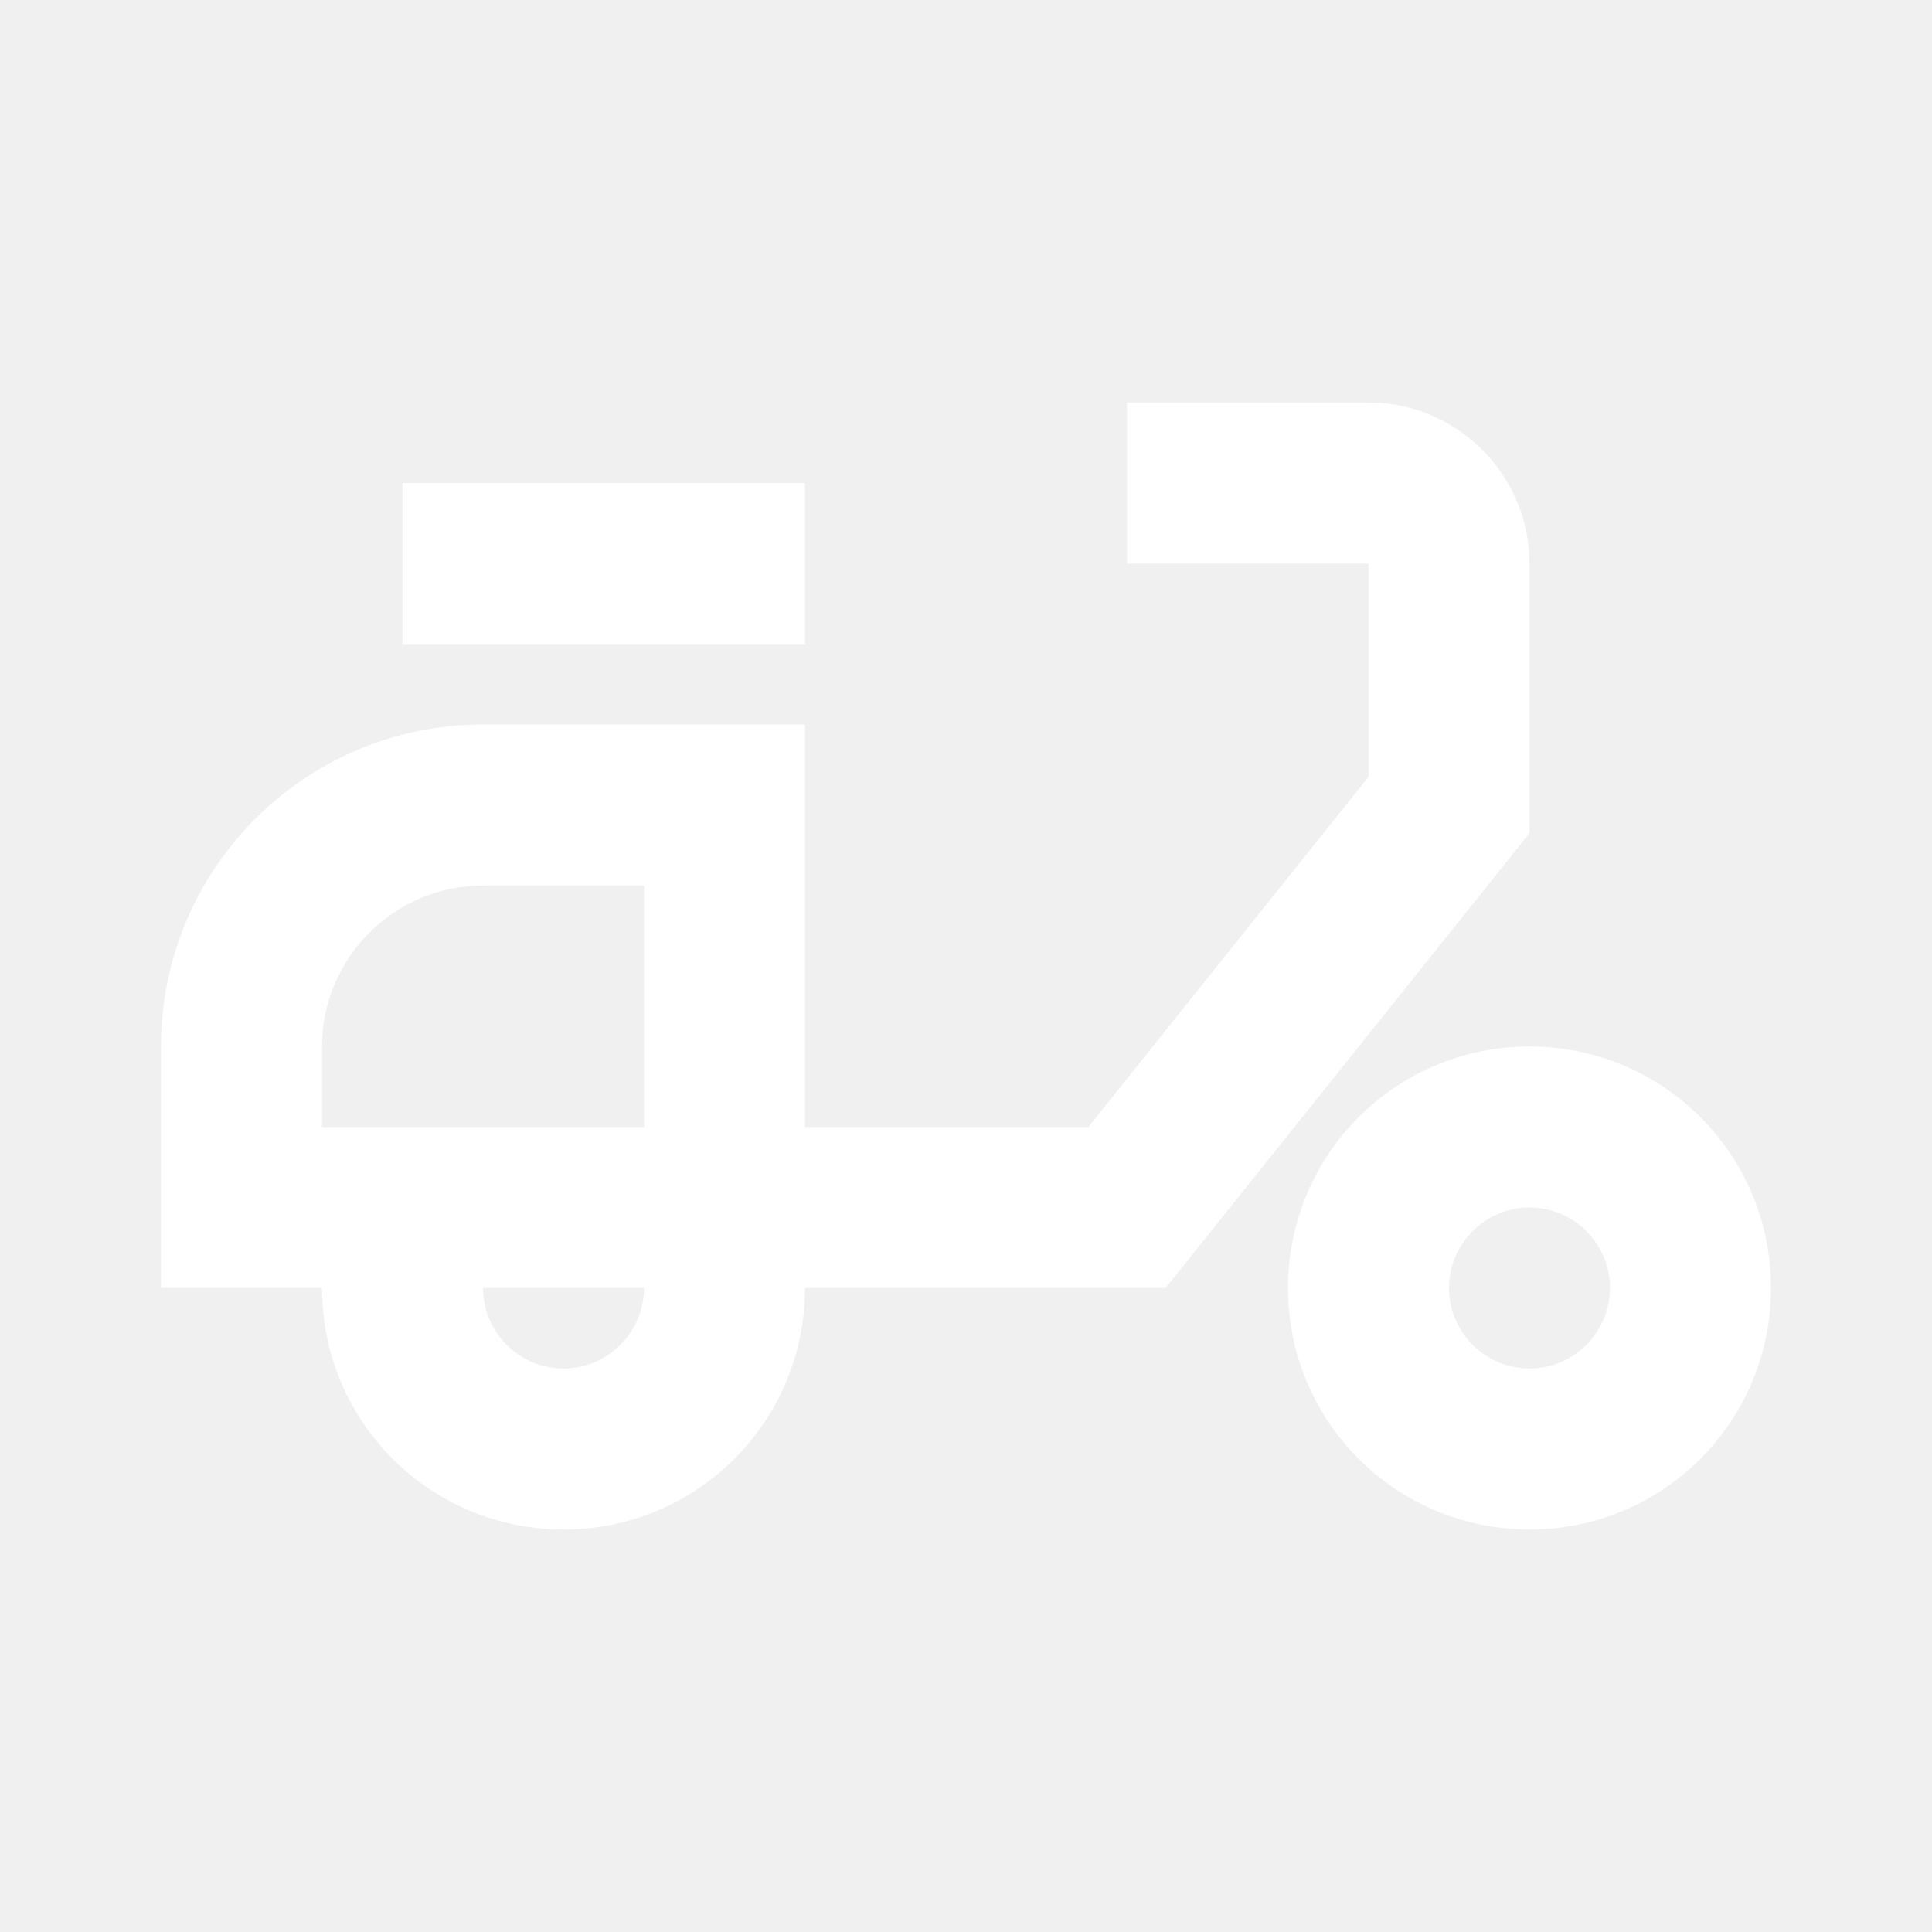
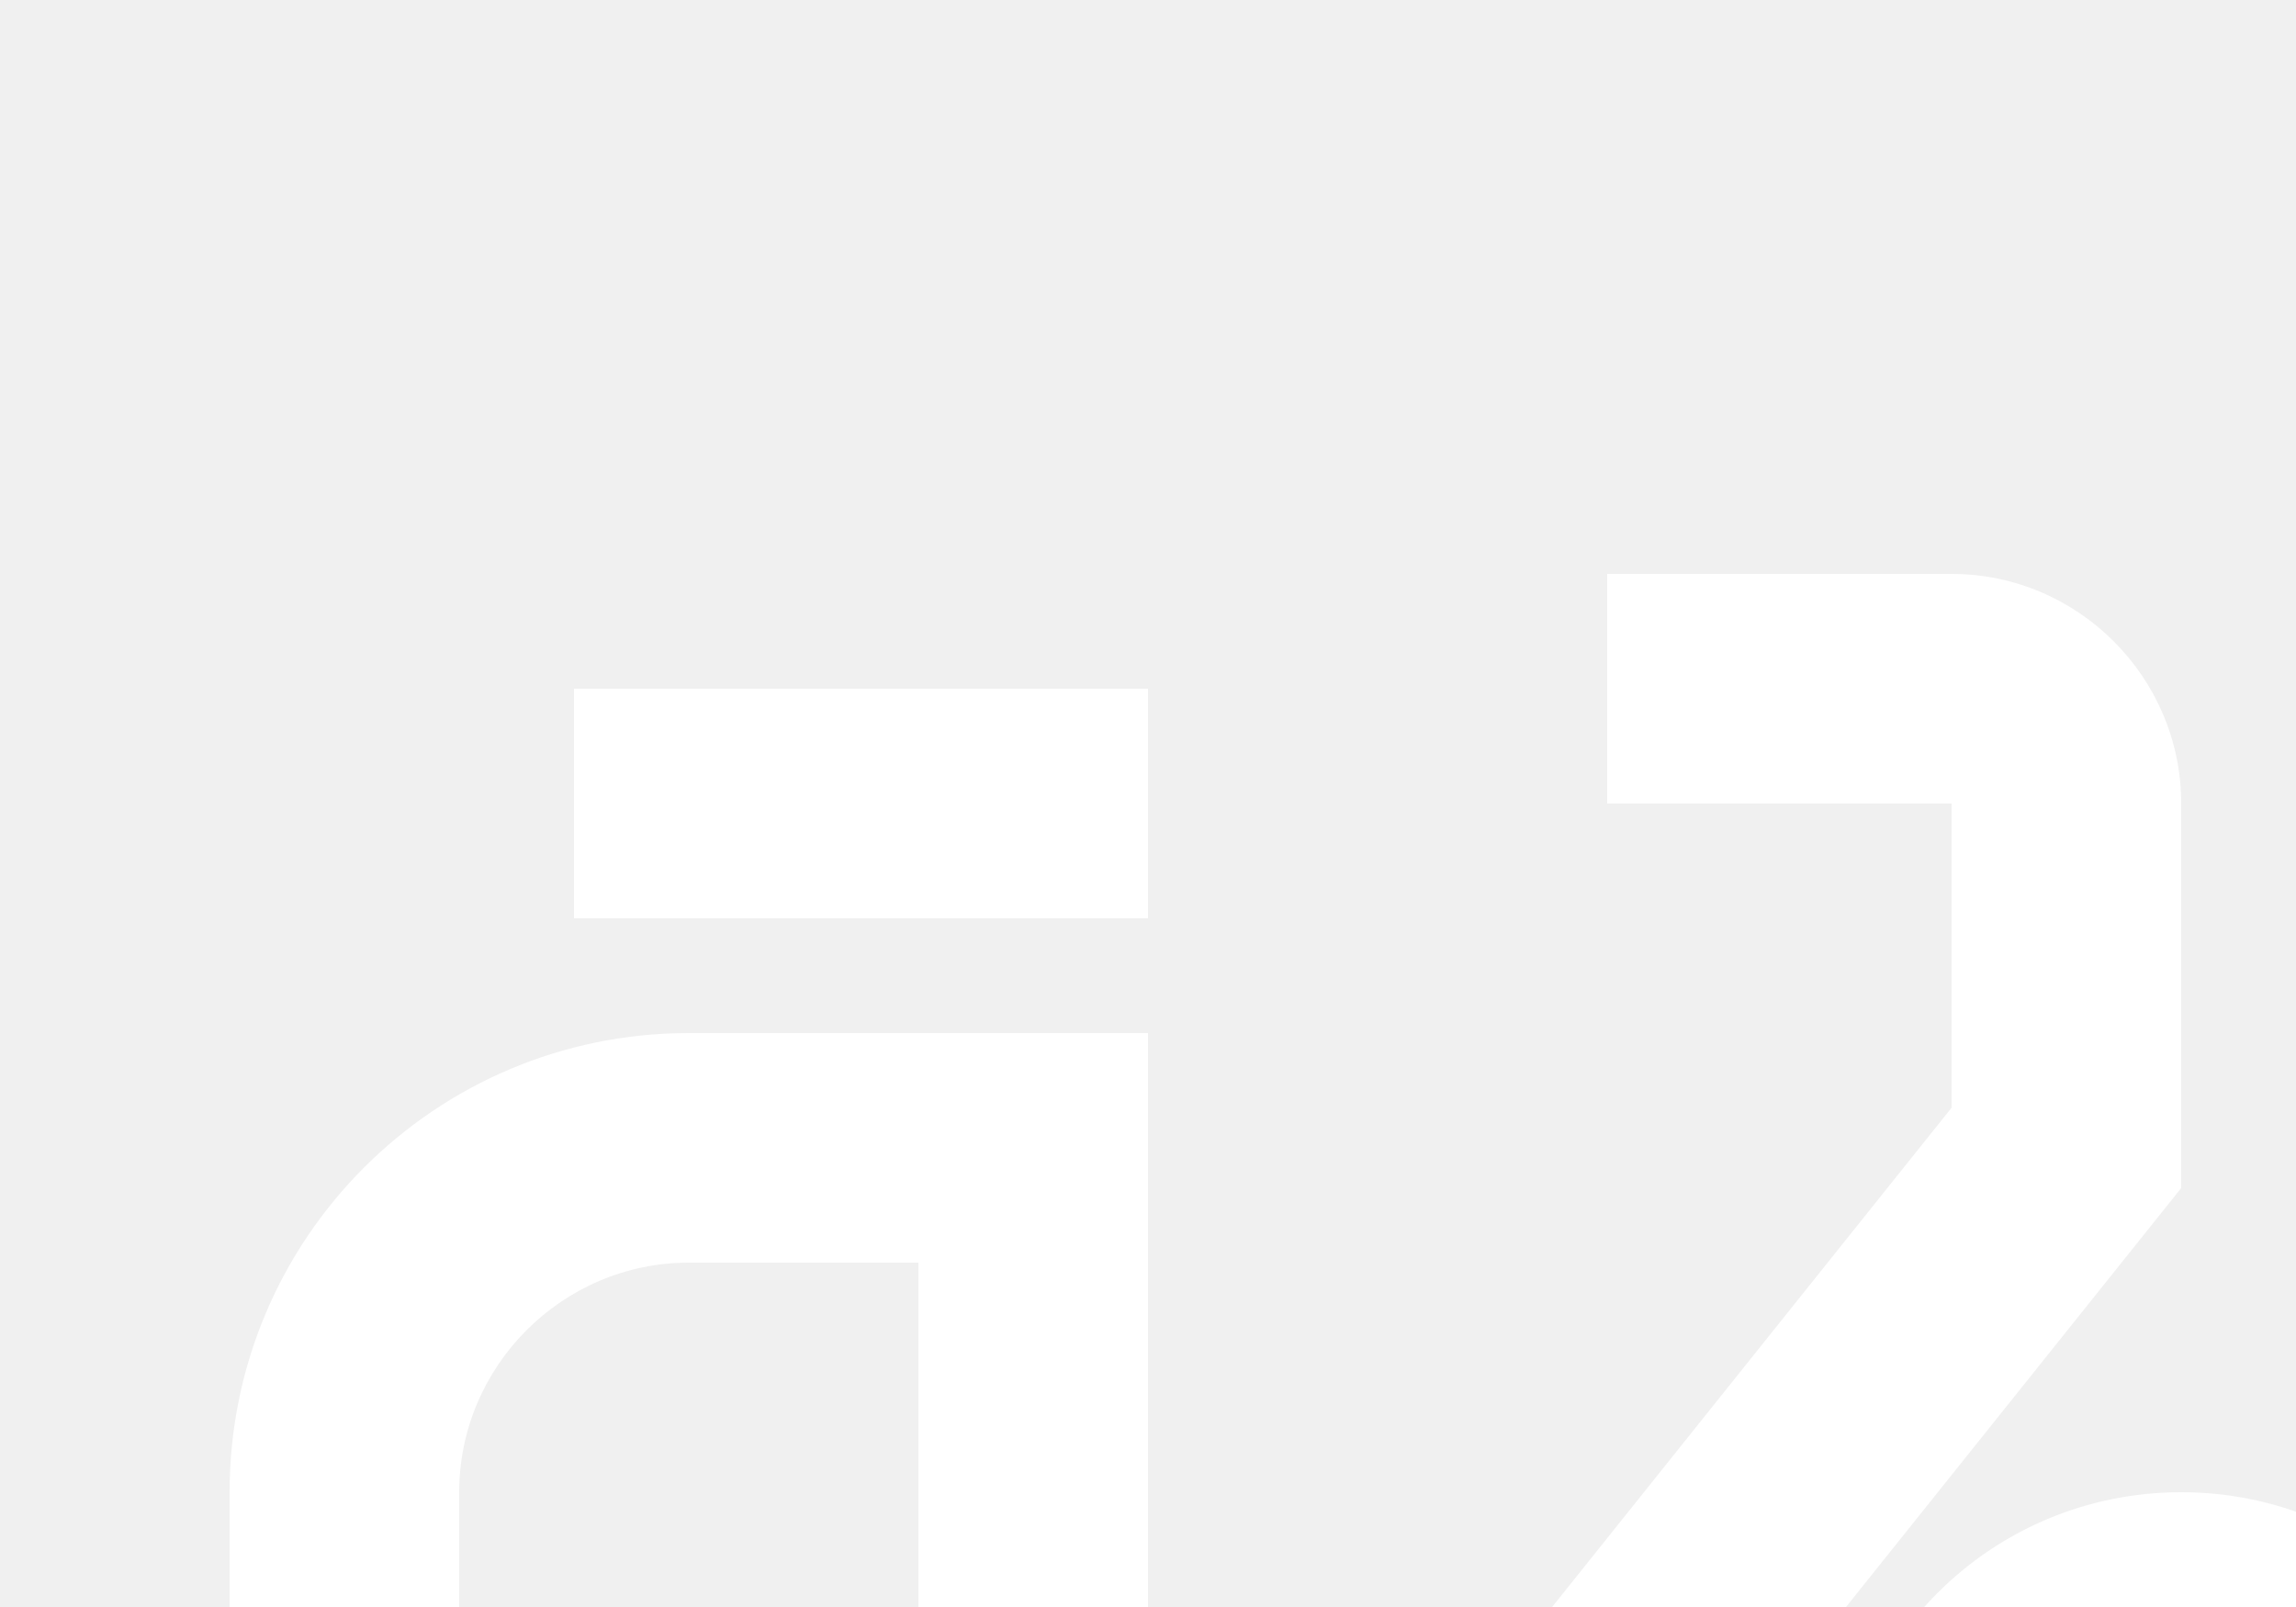
- <svg xmlns="http://www.w3.org/2000/svg" height="24px" width="24px" fill="#FFFFFF">
+ <svg xmlns="http://www.w3.org/2000/svg" fill="#FFFFFF">
  <g>
    <rect fill="none" />
  </g>
  <g>
    <g>
      <g>
        <path d="M19,7c0-1.1-0.9-2-2-2h-3v2h3v2.65L13.52,14H10V9H6c-2.21,0-4,1.79-4,4v3h2c0,1.66,1.34,3,3,3s3-1.34,3-3h4.48L19,10.35 V7z M4,14v-1c0-1.1,0.9-2,2-2h2v3H4z M7,17c-0.55,0-1-0.45-1-1h2C8,16.55,7.55,17,7,17z" />
        <rect height="2" width="5" x="5" y="6" />
        <path d="M19,13c-1.66,0-3,1.34-3,3s1.34,3,3,3s3-1.34,3-3S20.66,13,19,13z M19,17c-0.55,0-1-0.45-1-1s0.45-1,1-1s1,0.45,1,1 C20,16.55,19.55,17,19,17z" />
      </g>
    </g>
  </g>
</svg>
